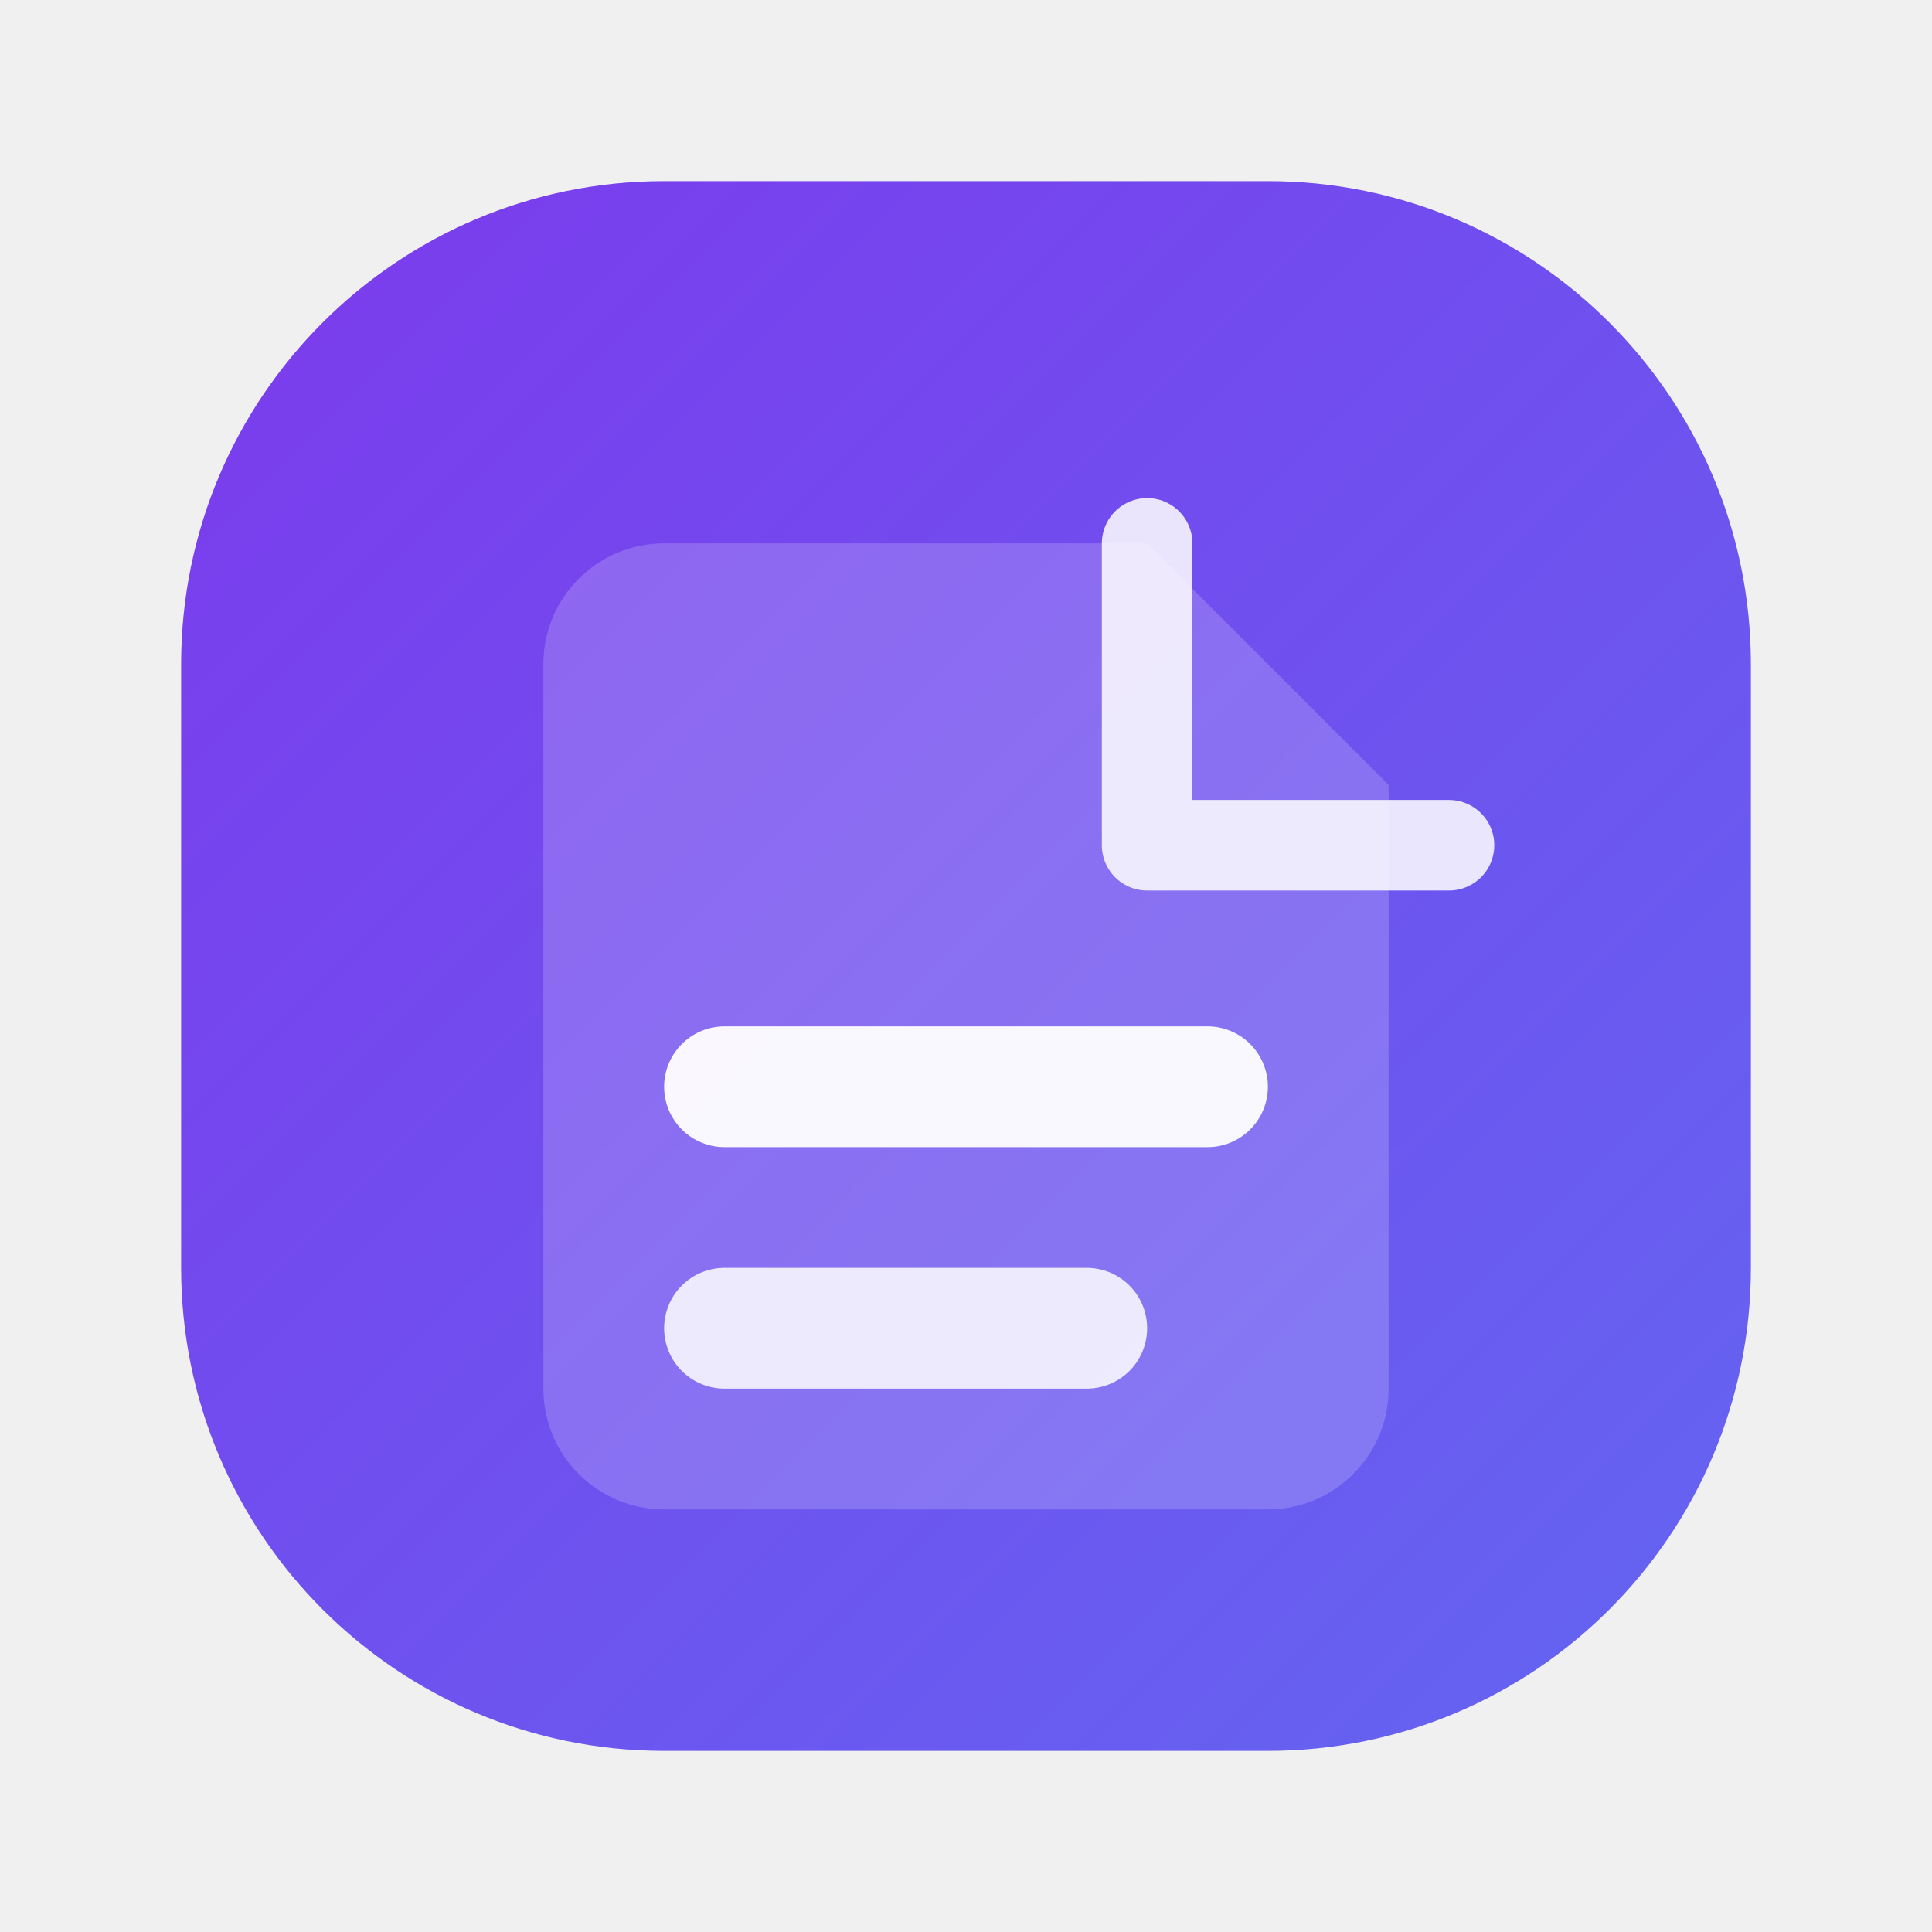
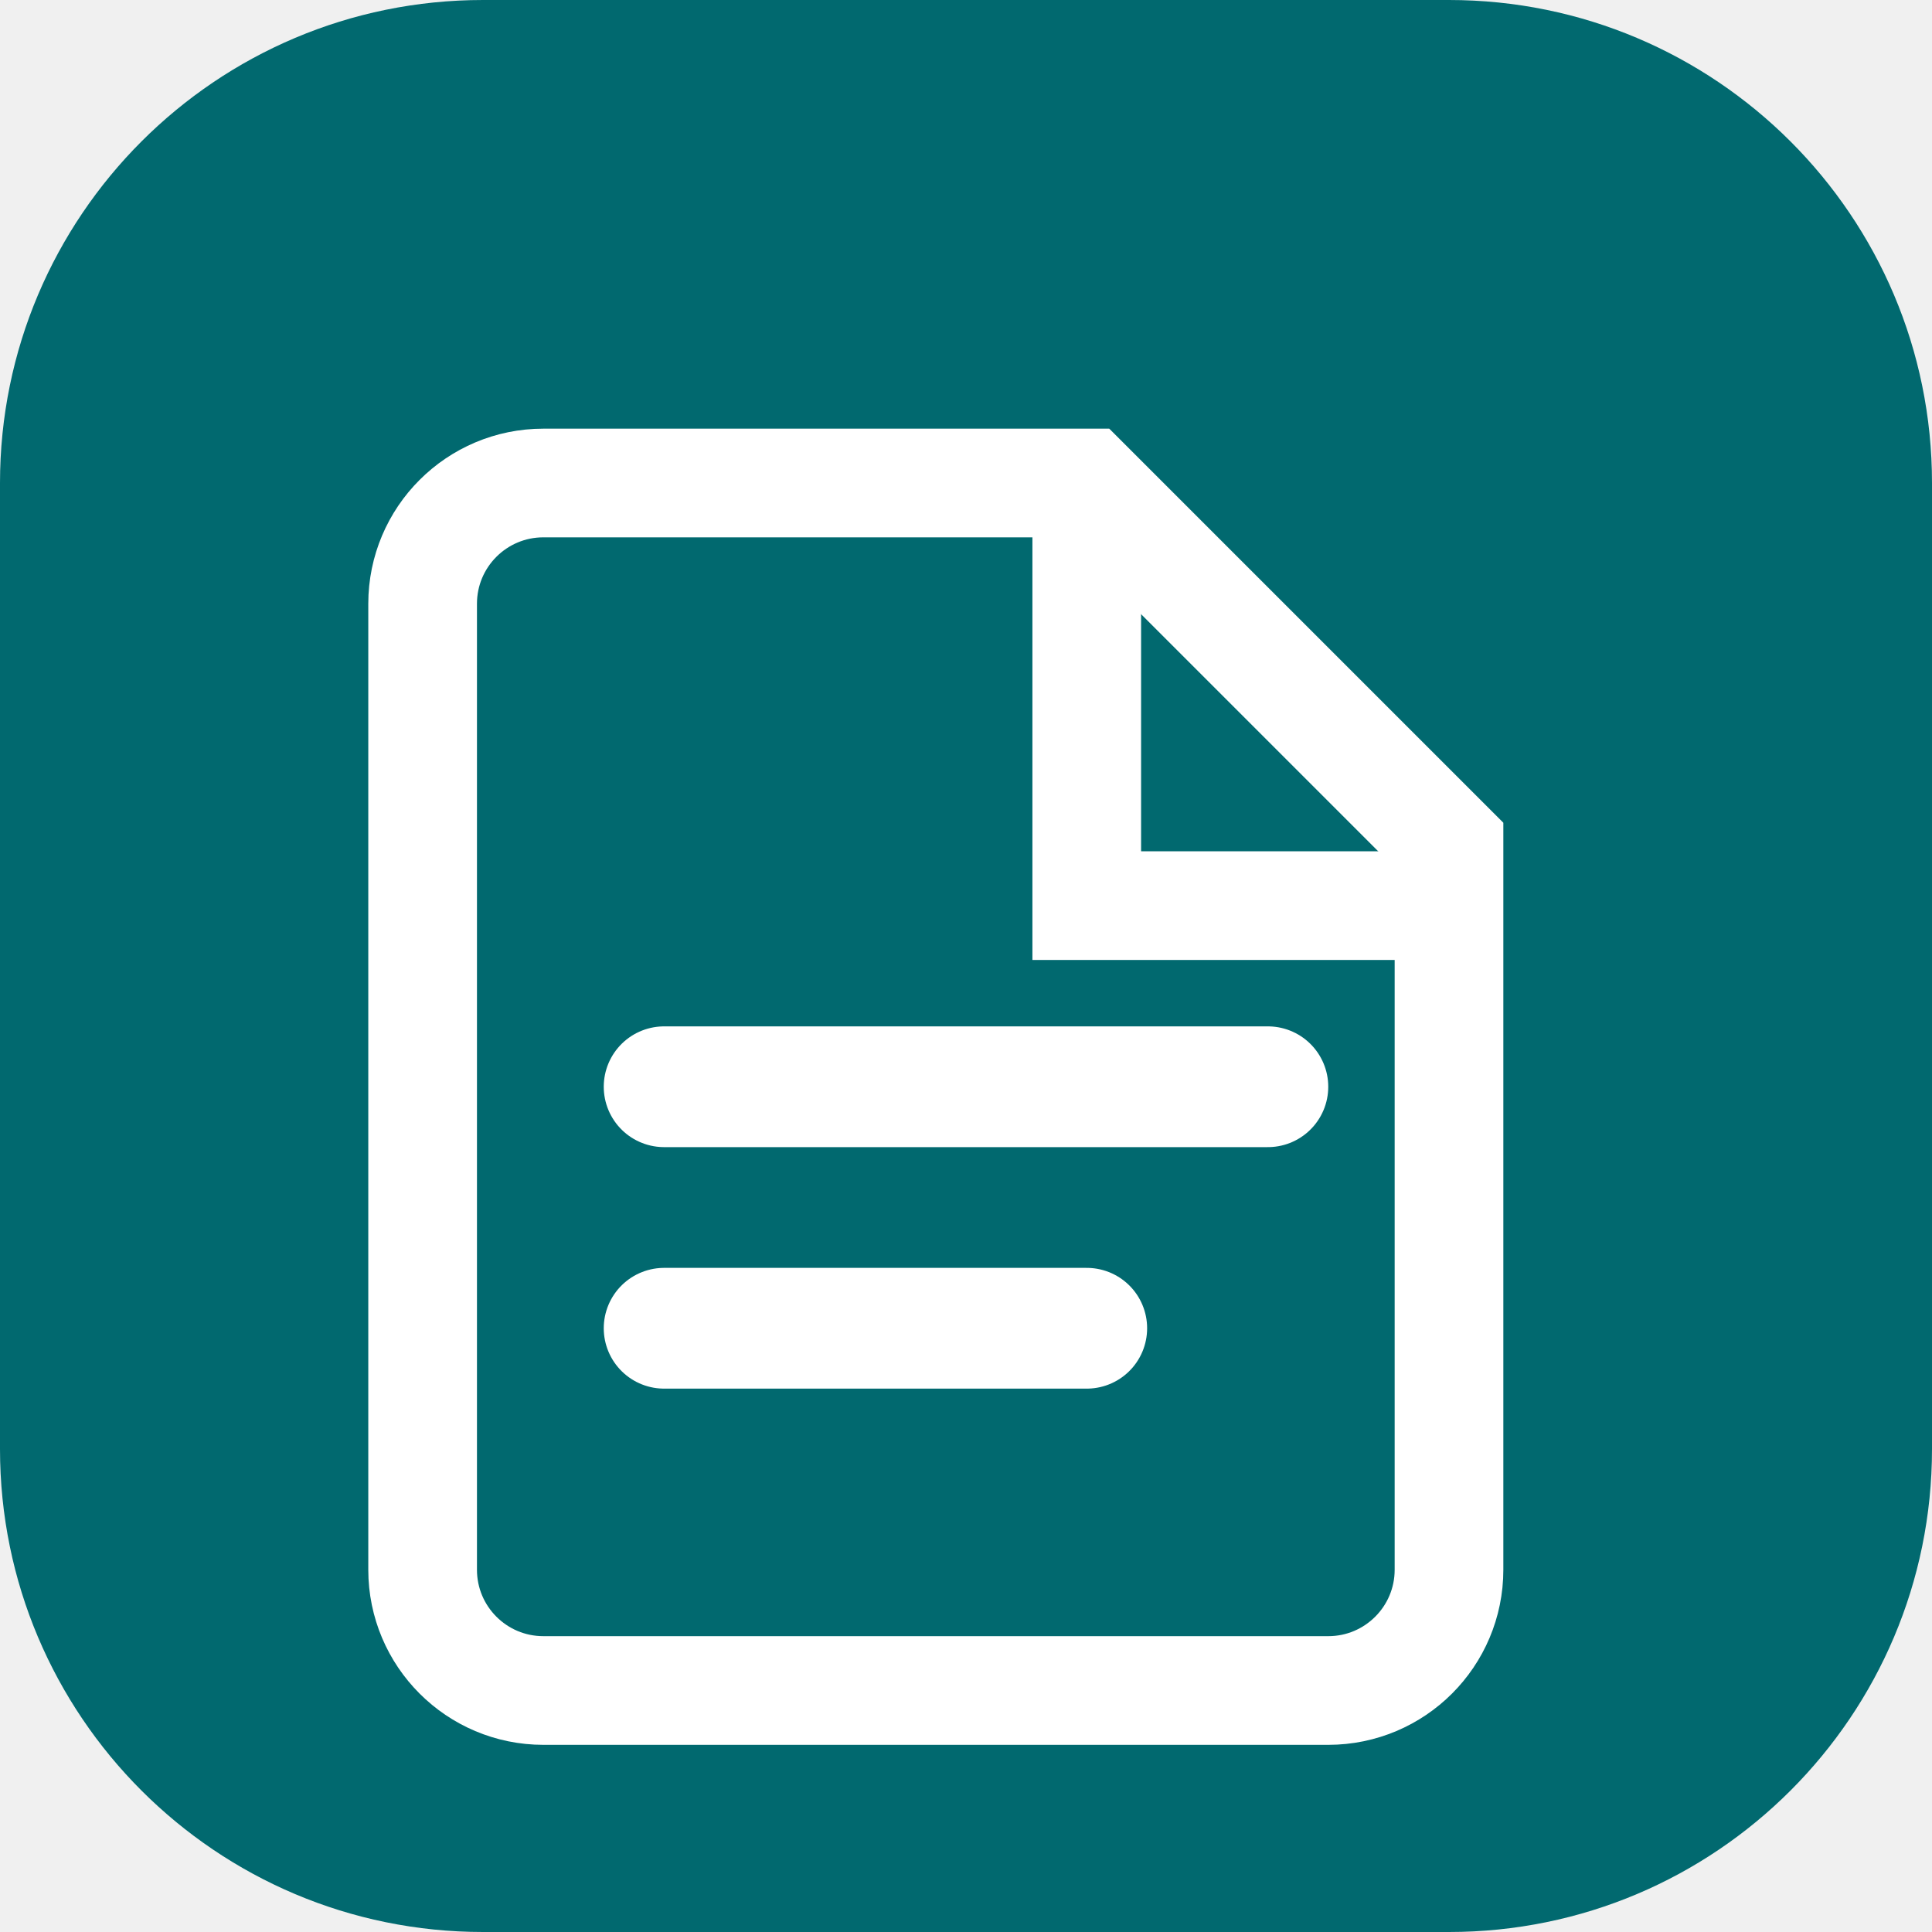
- <svg xmlns="http://www.w3.org/2000/svg" viewBox="0 0 64 64">
-   <defs>
-     <linearGradient id="g" x1="0" y1="0" x2="1" y2="1">
-       <stop offset="0" stop-color="#7c3aed" />
-       <stop offset="1" stop-color="#6366f1" />
-     </linearGradient>
-   </defs>
-   <rect x="6" y="6" width="52" height="52" rx="16" fill="url(#g)" />
-   <path d="M22 18h16l8 8v20a4 4 0 0 1-4 4H22a4 4 0 0 1-4-4V22a4 4 0 0 1 4-4Z" fill="rgba(255,255,255,.18)" />
-   <path d="M38 18v10h10" fill="none" stroke="rgba(255,255,255,.85)" stroke-width="3" stroke-linecap="round" stroke-linejoin="round" />
-   <path d="M24 36h16" stroke="white" stroke-width="4" stroke-linecap="round" opacity=".95" />
-   <path d="M24 44h12" stroke="white" stroke-width="4" stroke-linecap="round" opacity=".85" />
+ <svg xmlns="http://www.w3.org/2000/svg" viewBox="0 0 32 32" fill="none">
+   <rect width="32" height="32" rx="8" fill="#01696f" />
+   <path d="M9 8h9l6 6v12a2 2 0 0 1-2 2H9a2 2 0 0 1-2-2V10a2 2 0 0 1 2-2Z" stroke="white" stroke-width="1.8" />
+   <path d="M18 8v7h6" stroke="white" stroke-width="1.8" />
+   <path d="M11 18h10M11 22h7" stroke="white" stroke-width="2" stroke-linecap="round" />
</svg>
